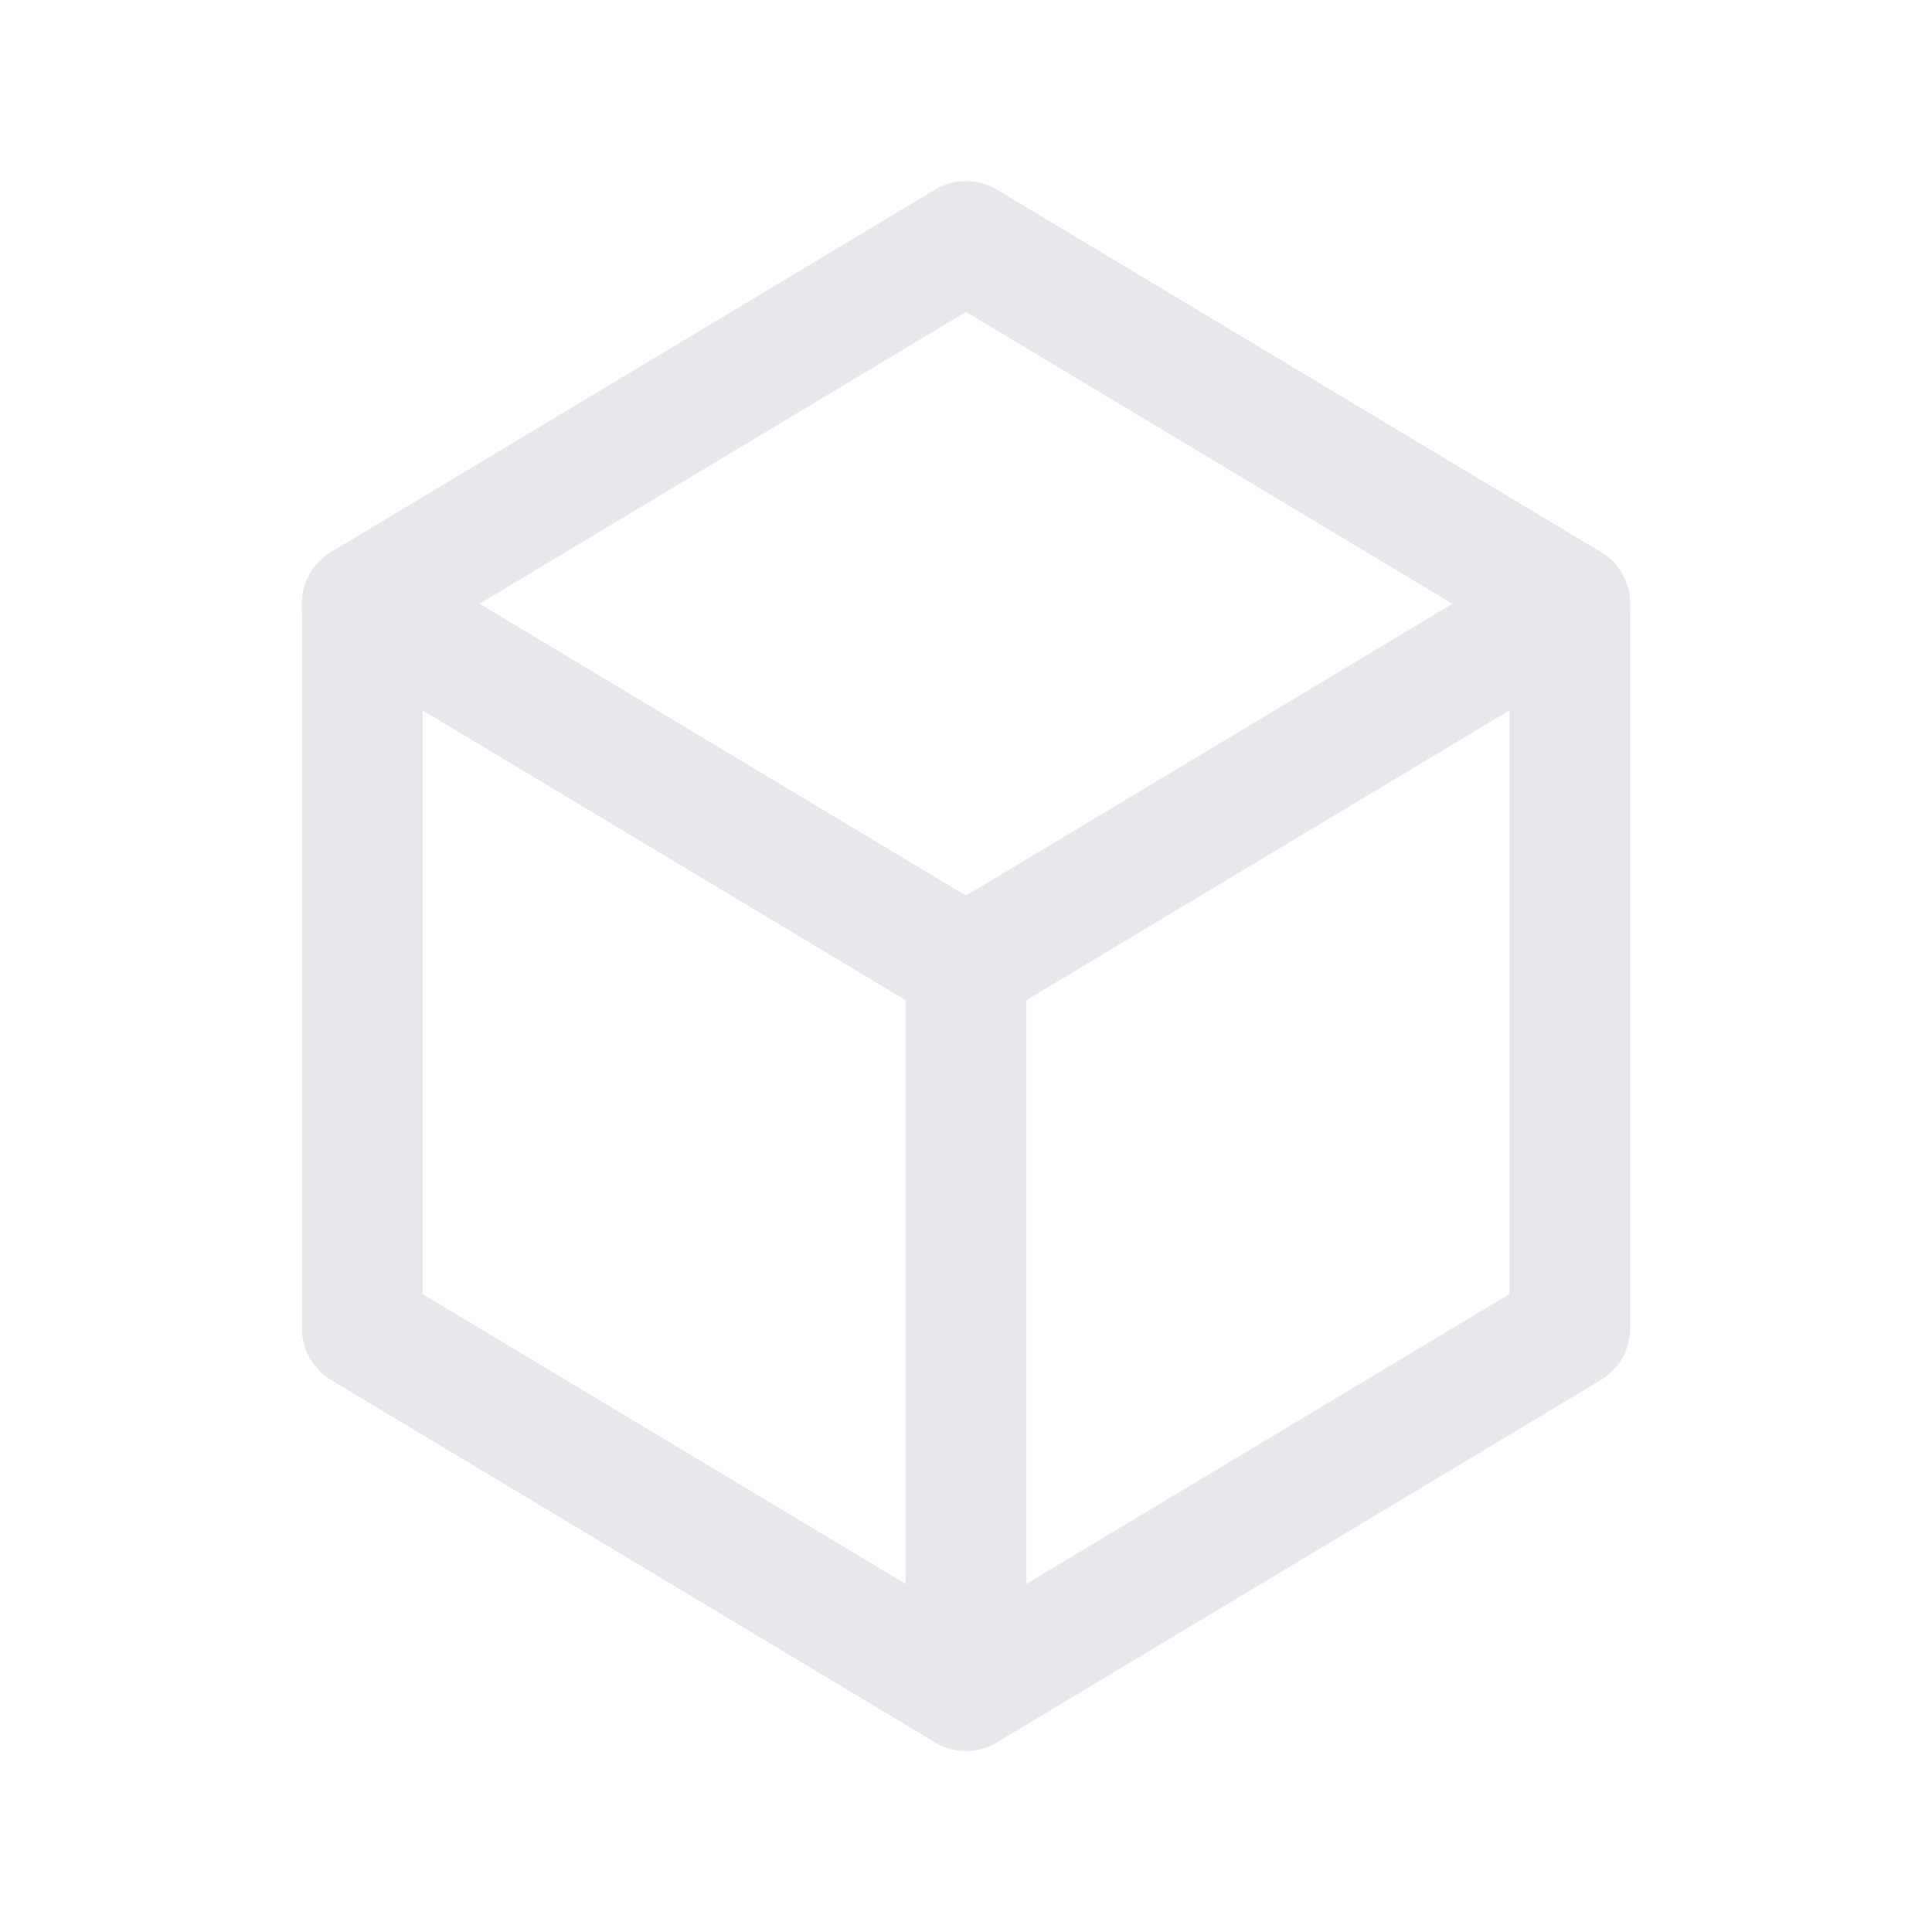
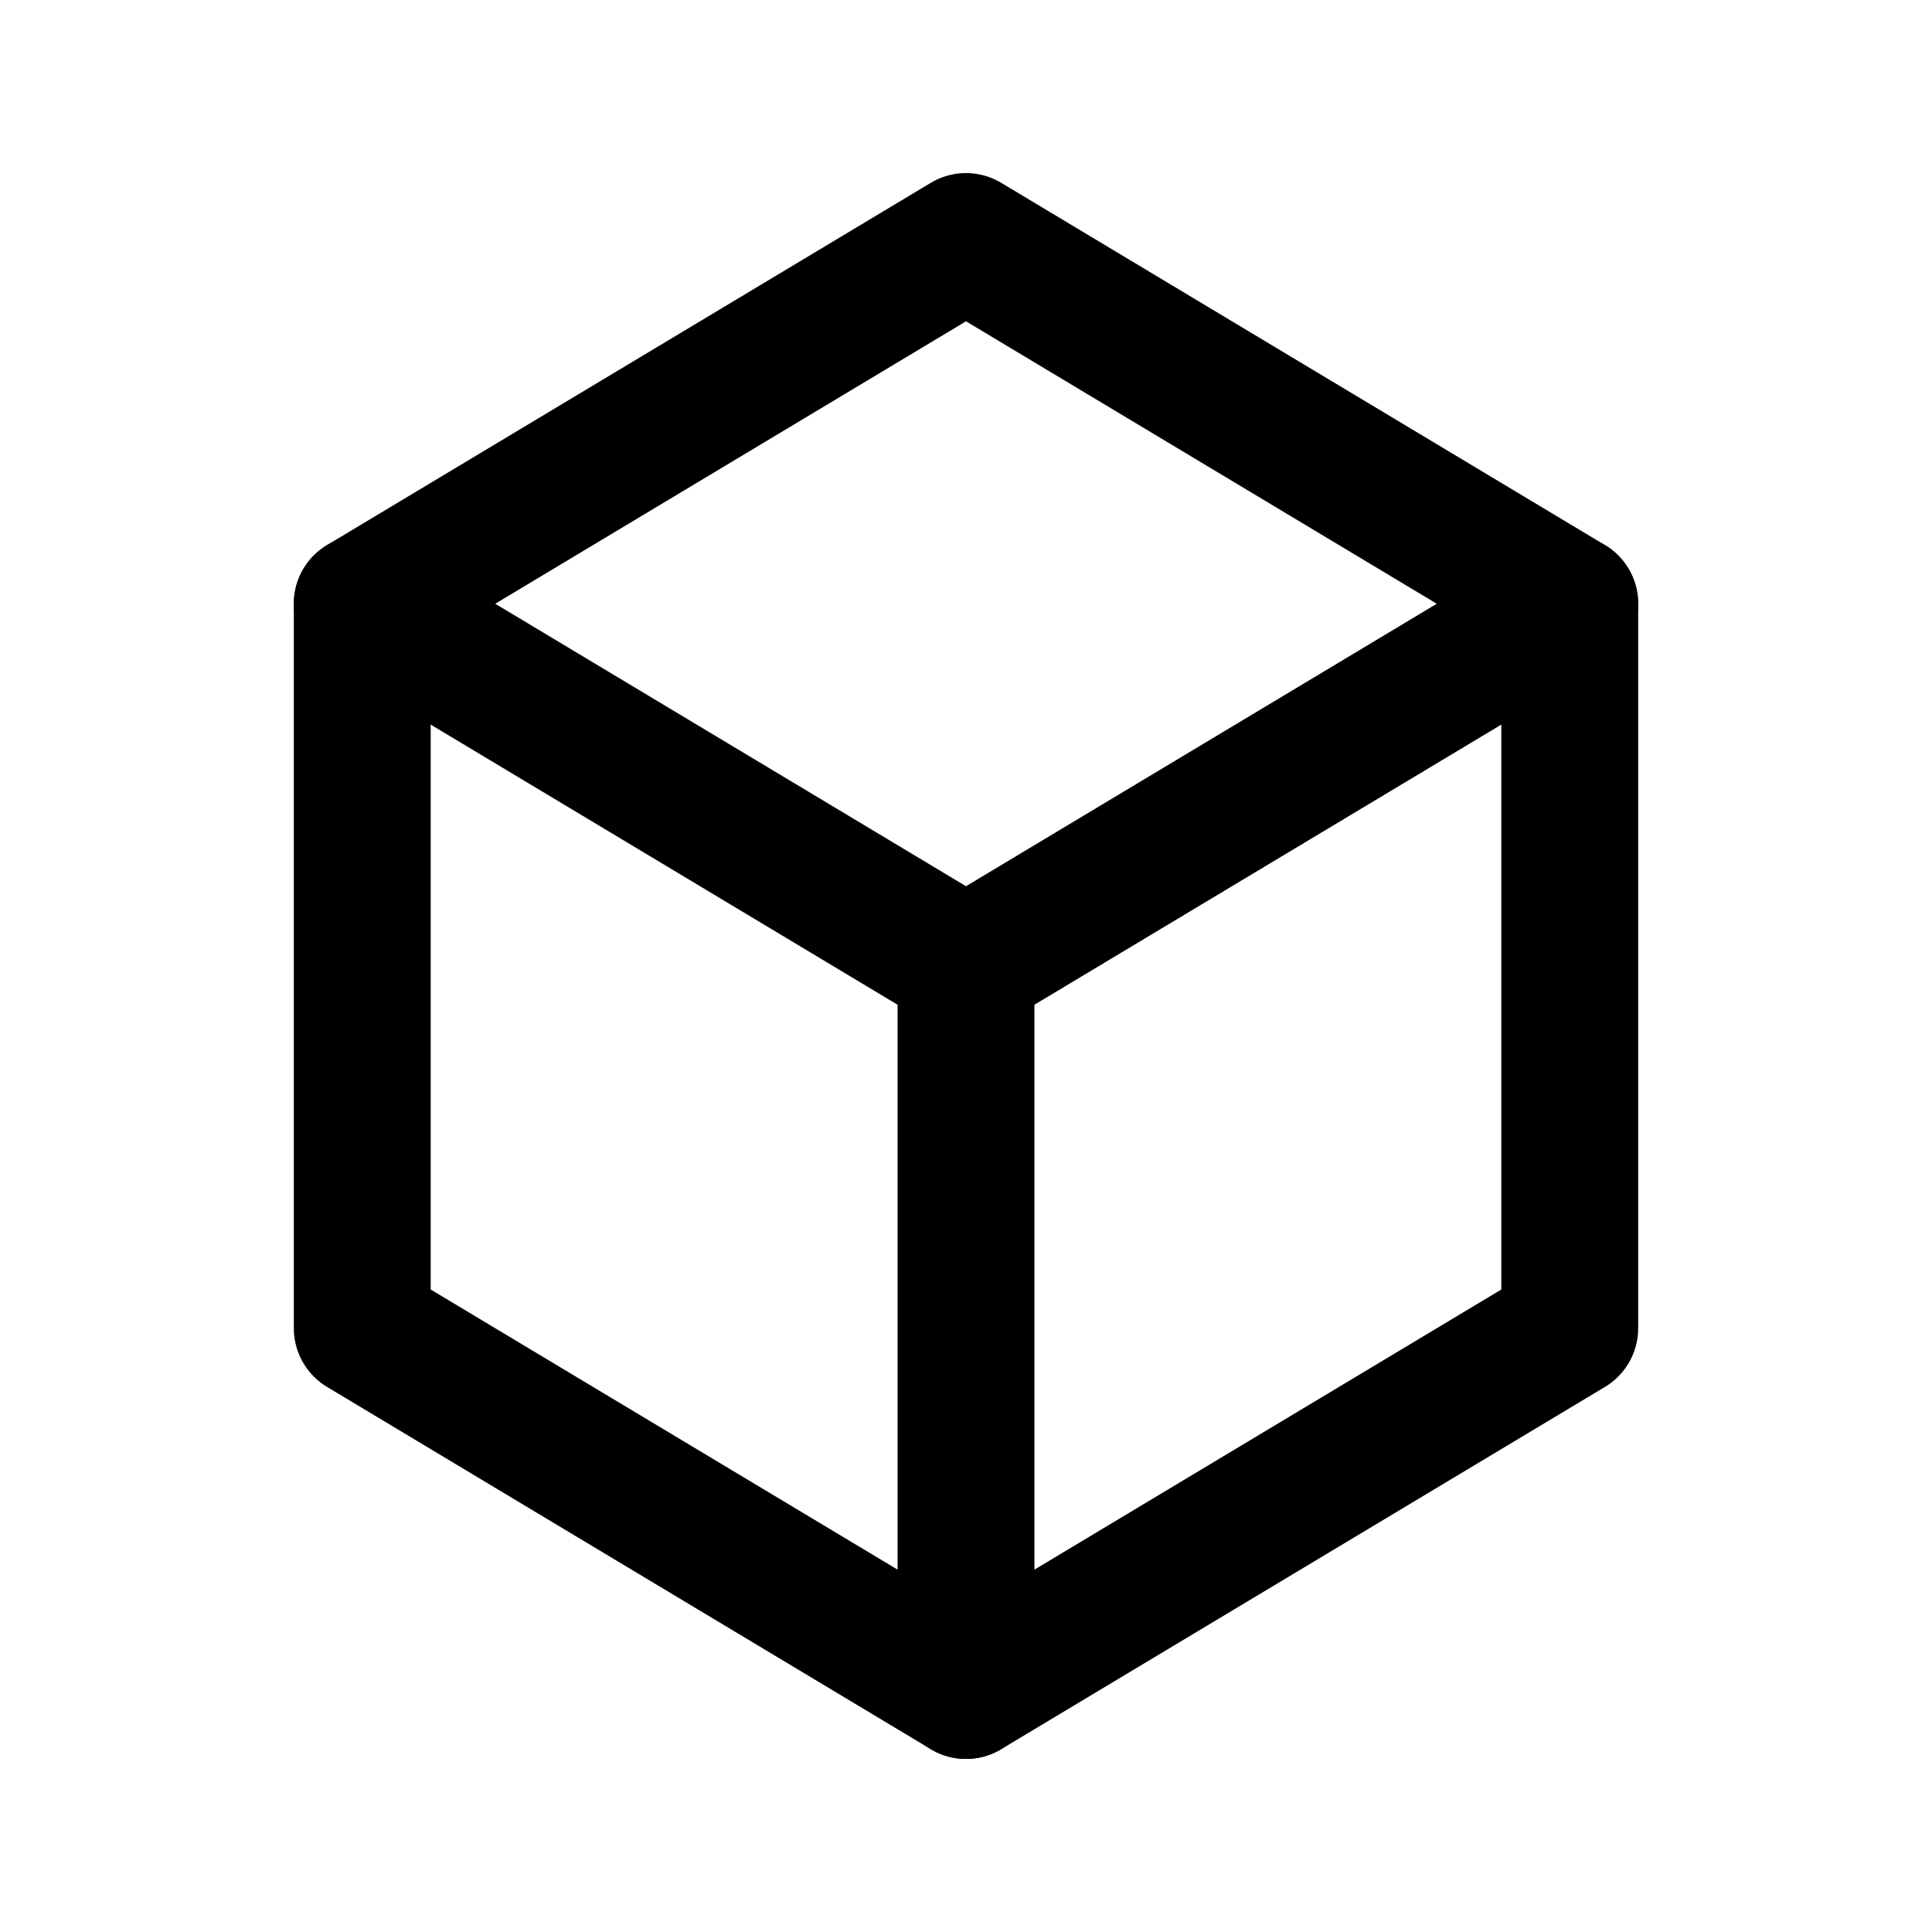
- <svg xmlns="http://www.w3.org/2000/svg" width="24" height="24" viewBox="0 0 24 24" fill="none" stroke="#E8E8EC" stroke-width="1.5" stroke-linecap="round" stroke-linejoin="round">
+ <svg xmlns="http://www.w3.org/2000/svg" width="24" height="24" viewBox="0 0 24 24" fill="none" stroke="currentColor" stroke-width="1.7" stroke-linecap="round" stroke-linejoin="round">
  <path d="M12 3 4.5 7.5v9L12 21l7.5-4.5v-9L12 3Z" />
  <path d="M12 12 4.5 7.5M12 12l7.5-4.5M12 12v9" />
</svg>
